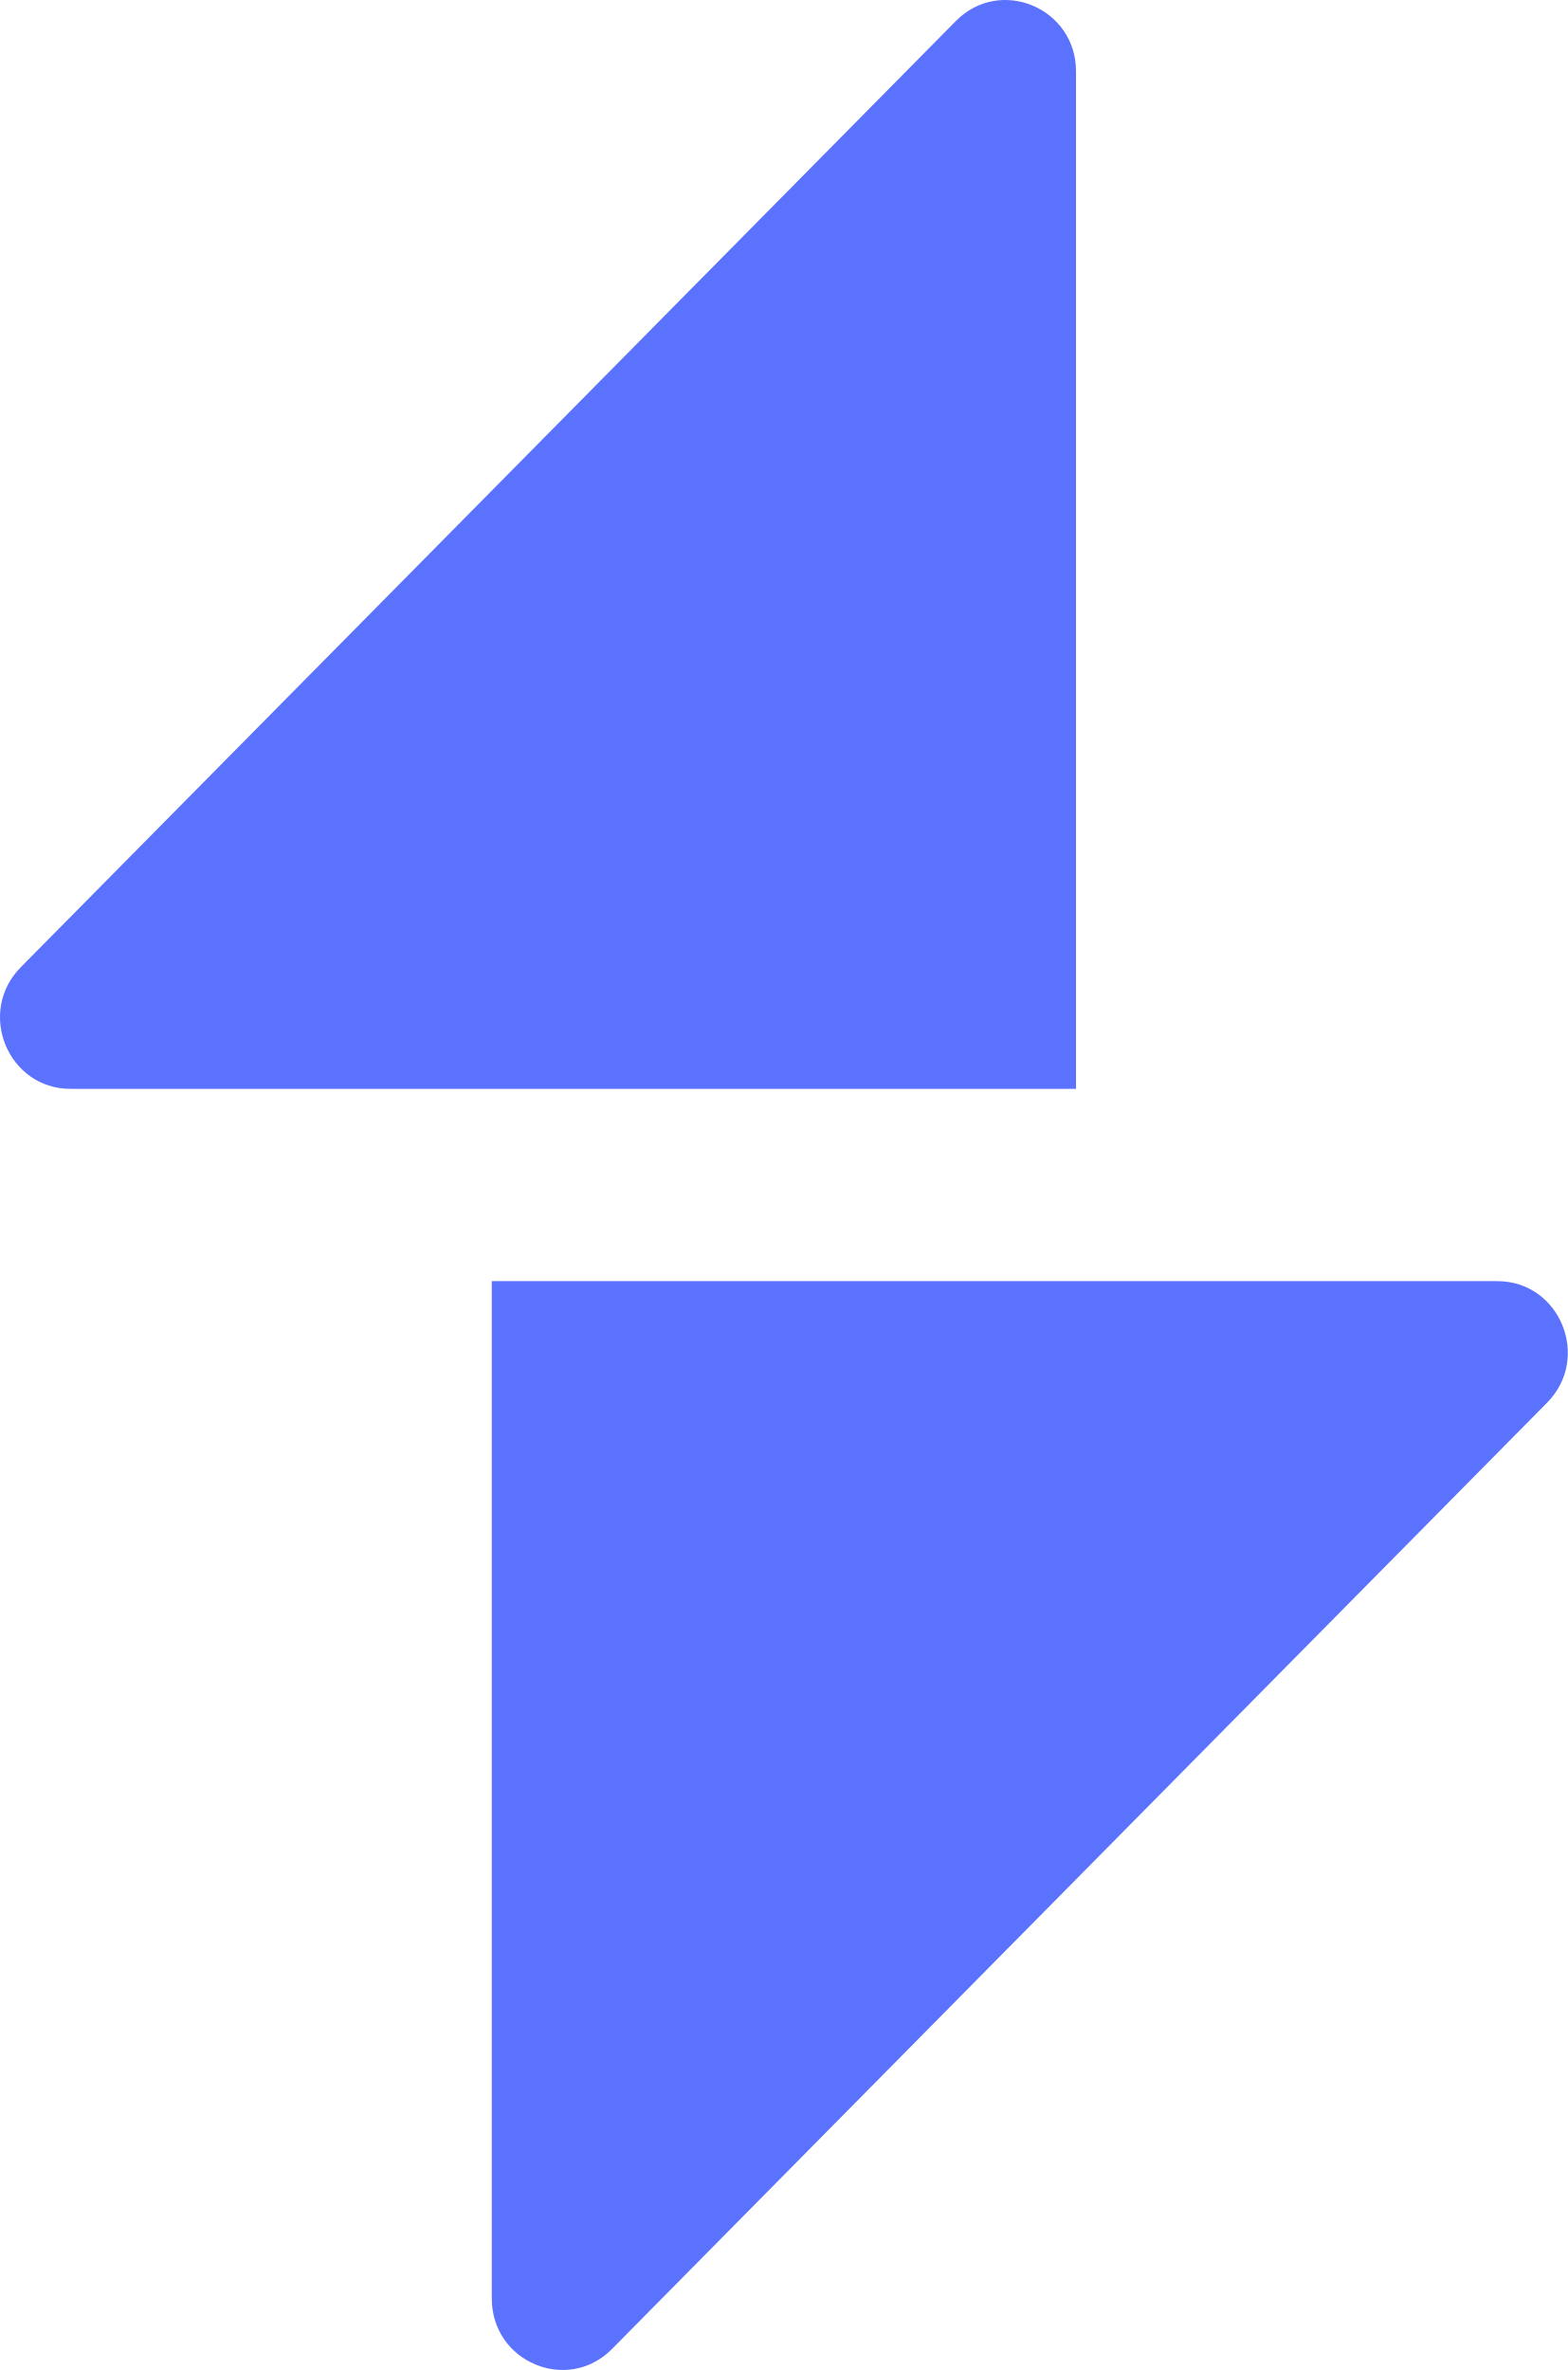
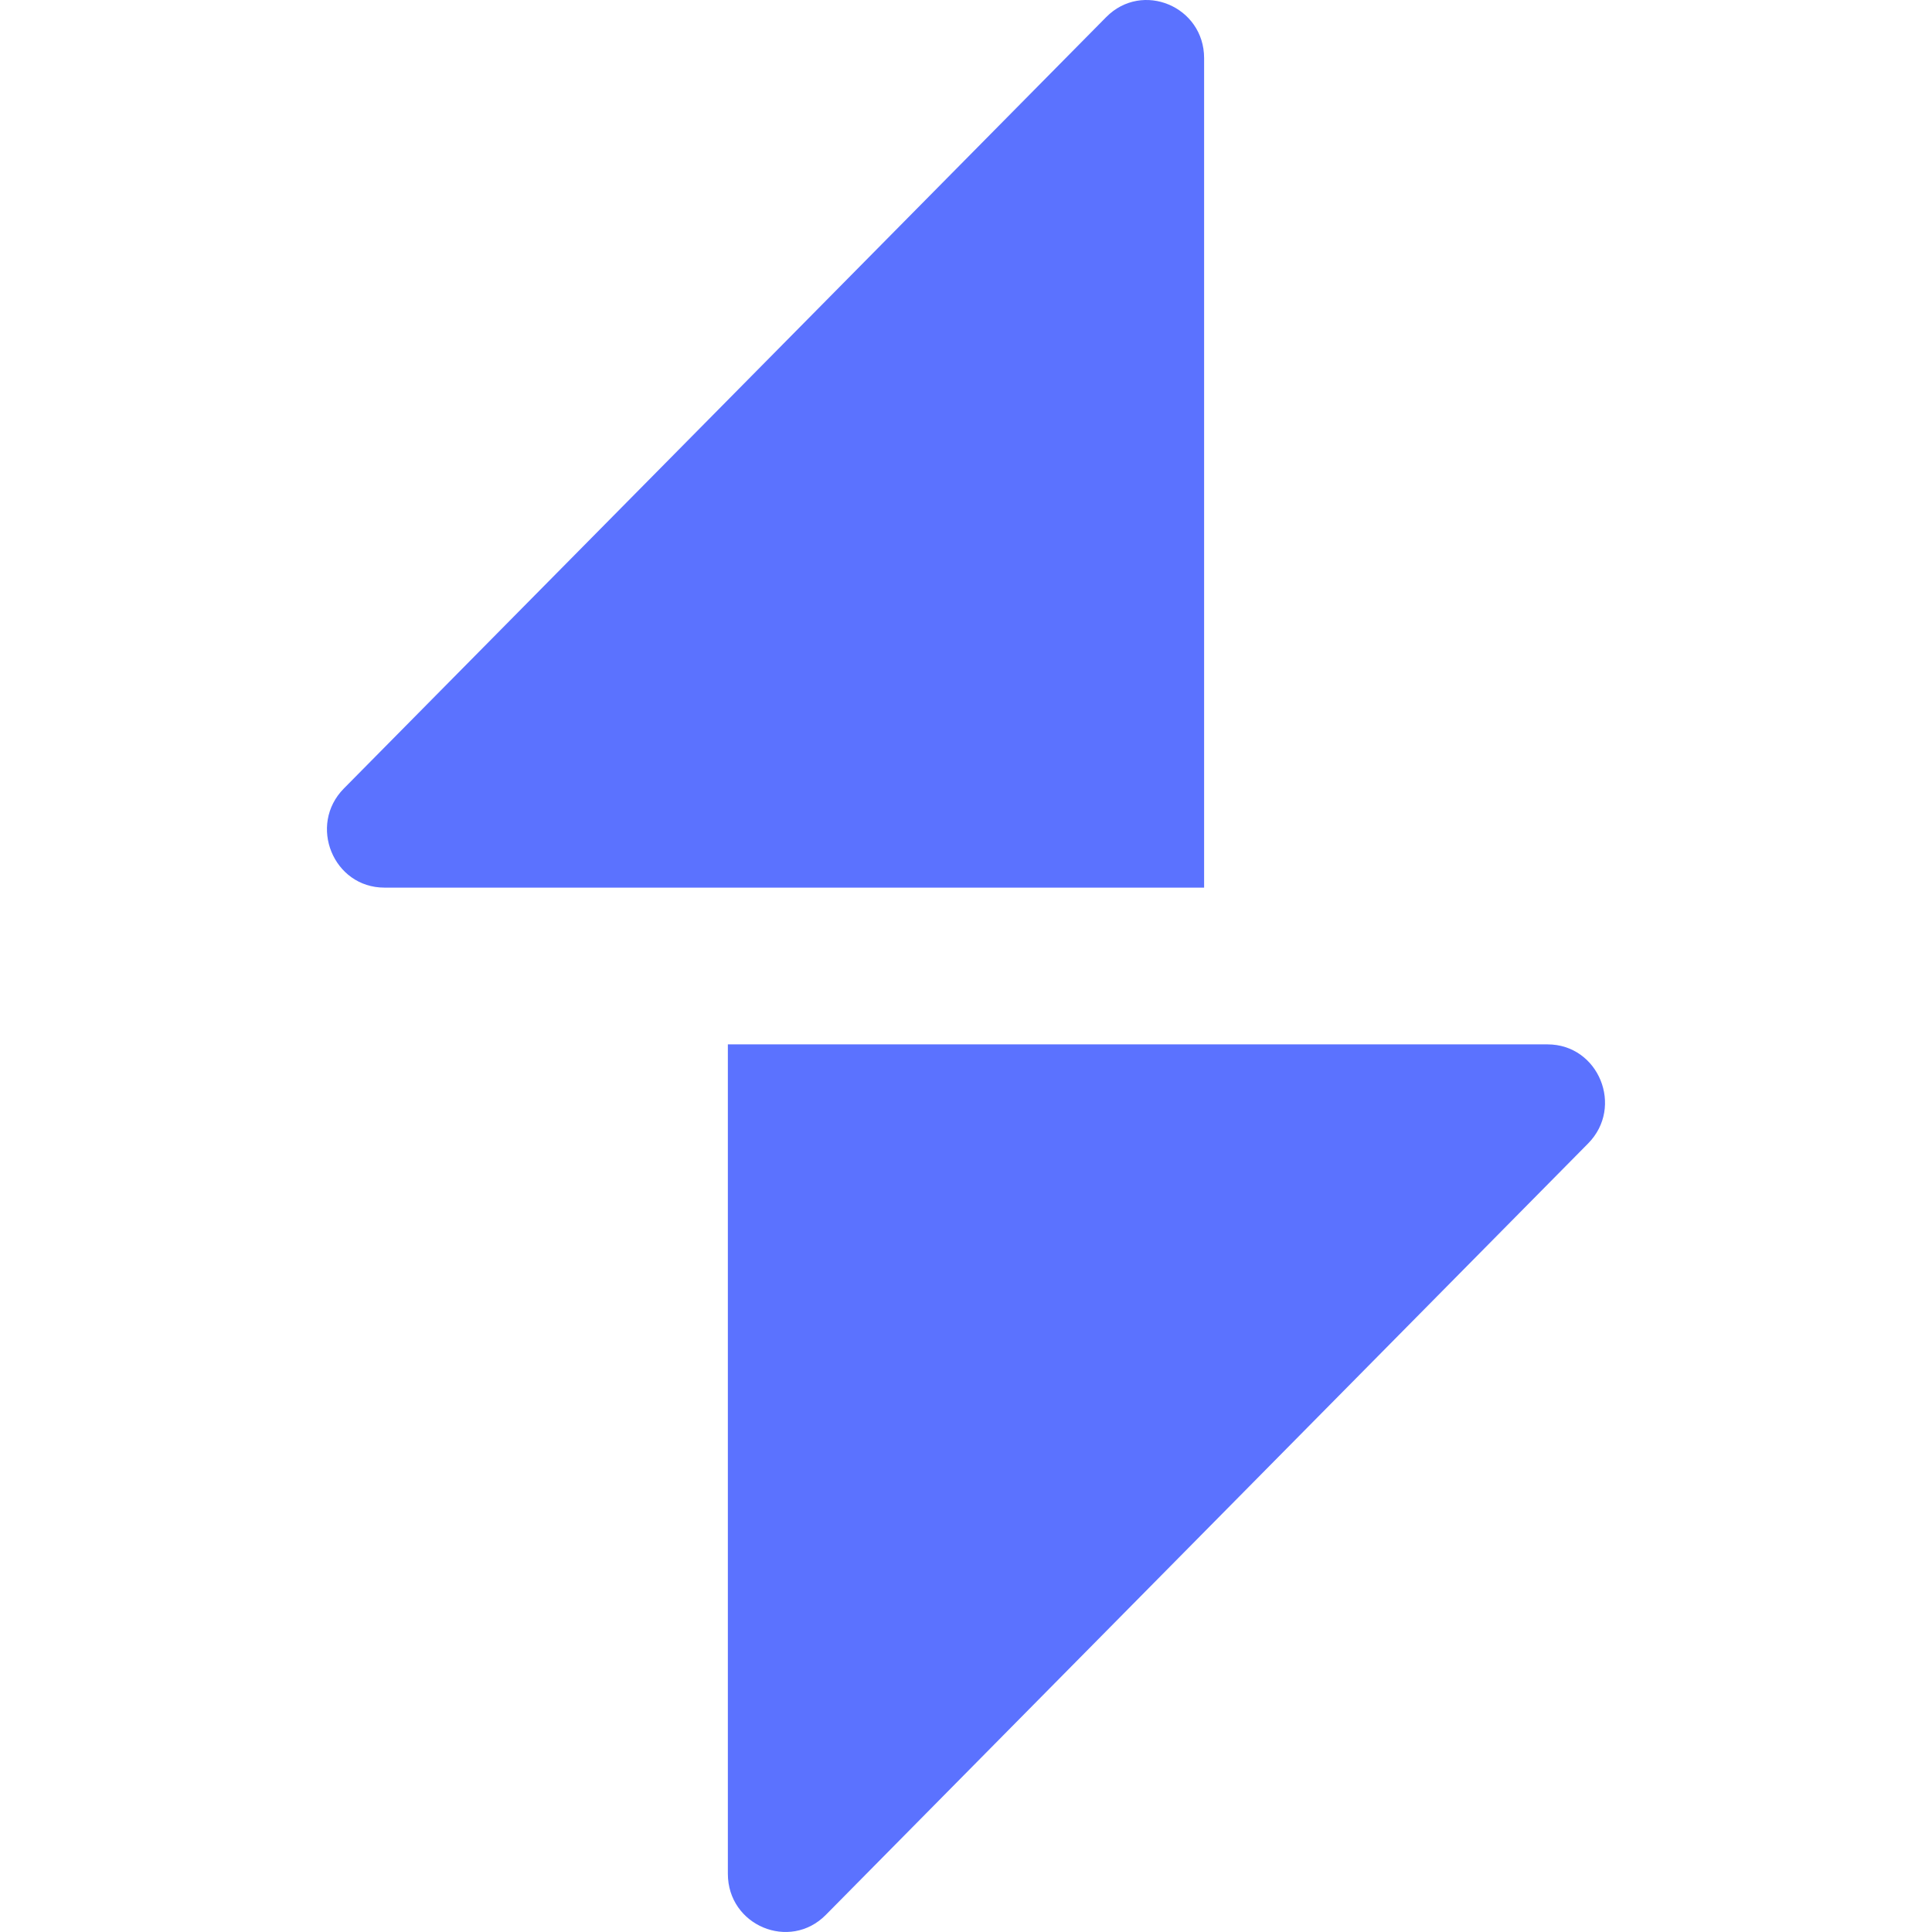
- <svg xmlns="http://www.w3.org/2000/svg" width="43" height="65" viewBox="0 0 43 65" fill="none">
-   <path d="M0.569 26.528L26.216 0.576C27.432 -0.655 29.511 0.217 29.511 1.957V29.863H1.934C0.214 29.863 -0.647 27.759 0.569 26.528Z" fill="#5b72ff" />
-   <path d="M42.43 38.471L16.784 64.424C15.568 65.654 13.488 64.783 13.488 63.042V35.137H41.065C42.785 35.137 43.646 37.241 42.43 38.471Z" fill="#5b72ff" />
+ <svg xmlns="http://www.w3.org/2000/svg" width="65" height="65" viewBox="0 0 65 65" fill="none">
+   <g transform="translate(11, 0)">
+     <path d="M0.569 26.528L26.216 0.576C27.432 -0.655 29.511 0.217 29.511 1.957V29.863H1.934C0.214 29.863 -0.647 27.759 0.569 26.528Z" fill="#5b72ff" />
+     <path d="M42.43 38.471L16.784 64.424C15.568 65.654 13.488 64.783 13.488 63.042V35.137H41.065C42.785 35.137 43.646 37.241 42.43 38.471Z" fill="#5b72ff" />
+   </g>
</svg>
